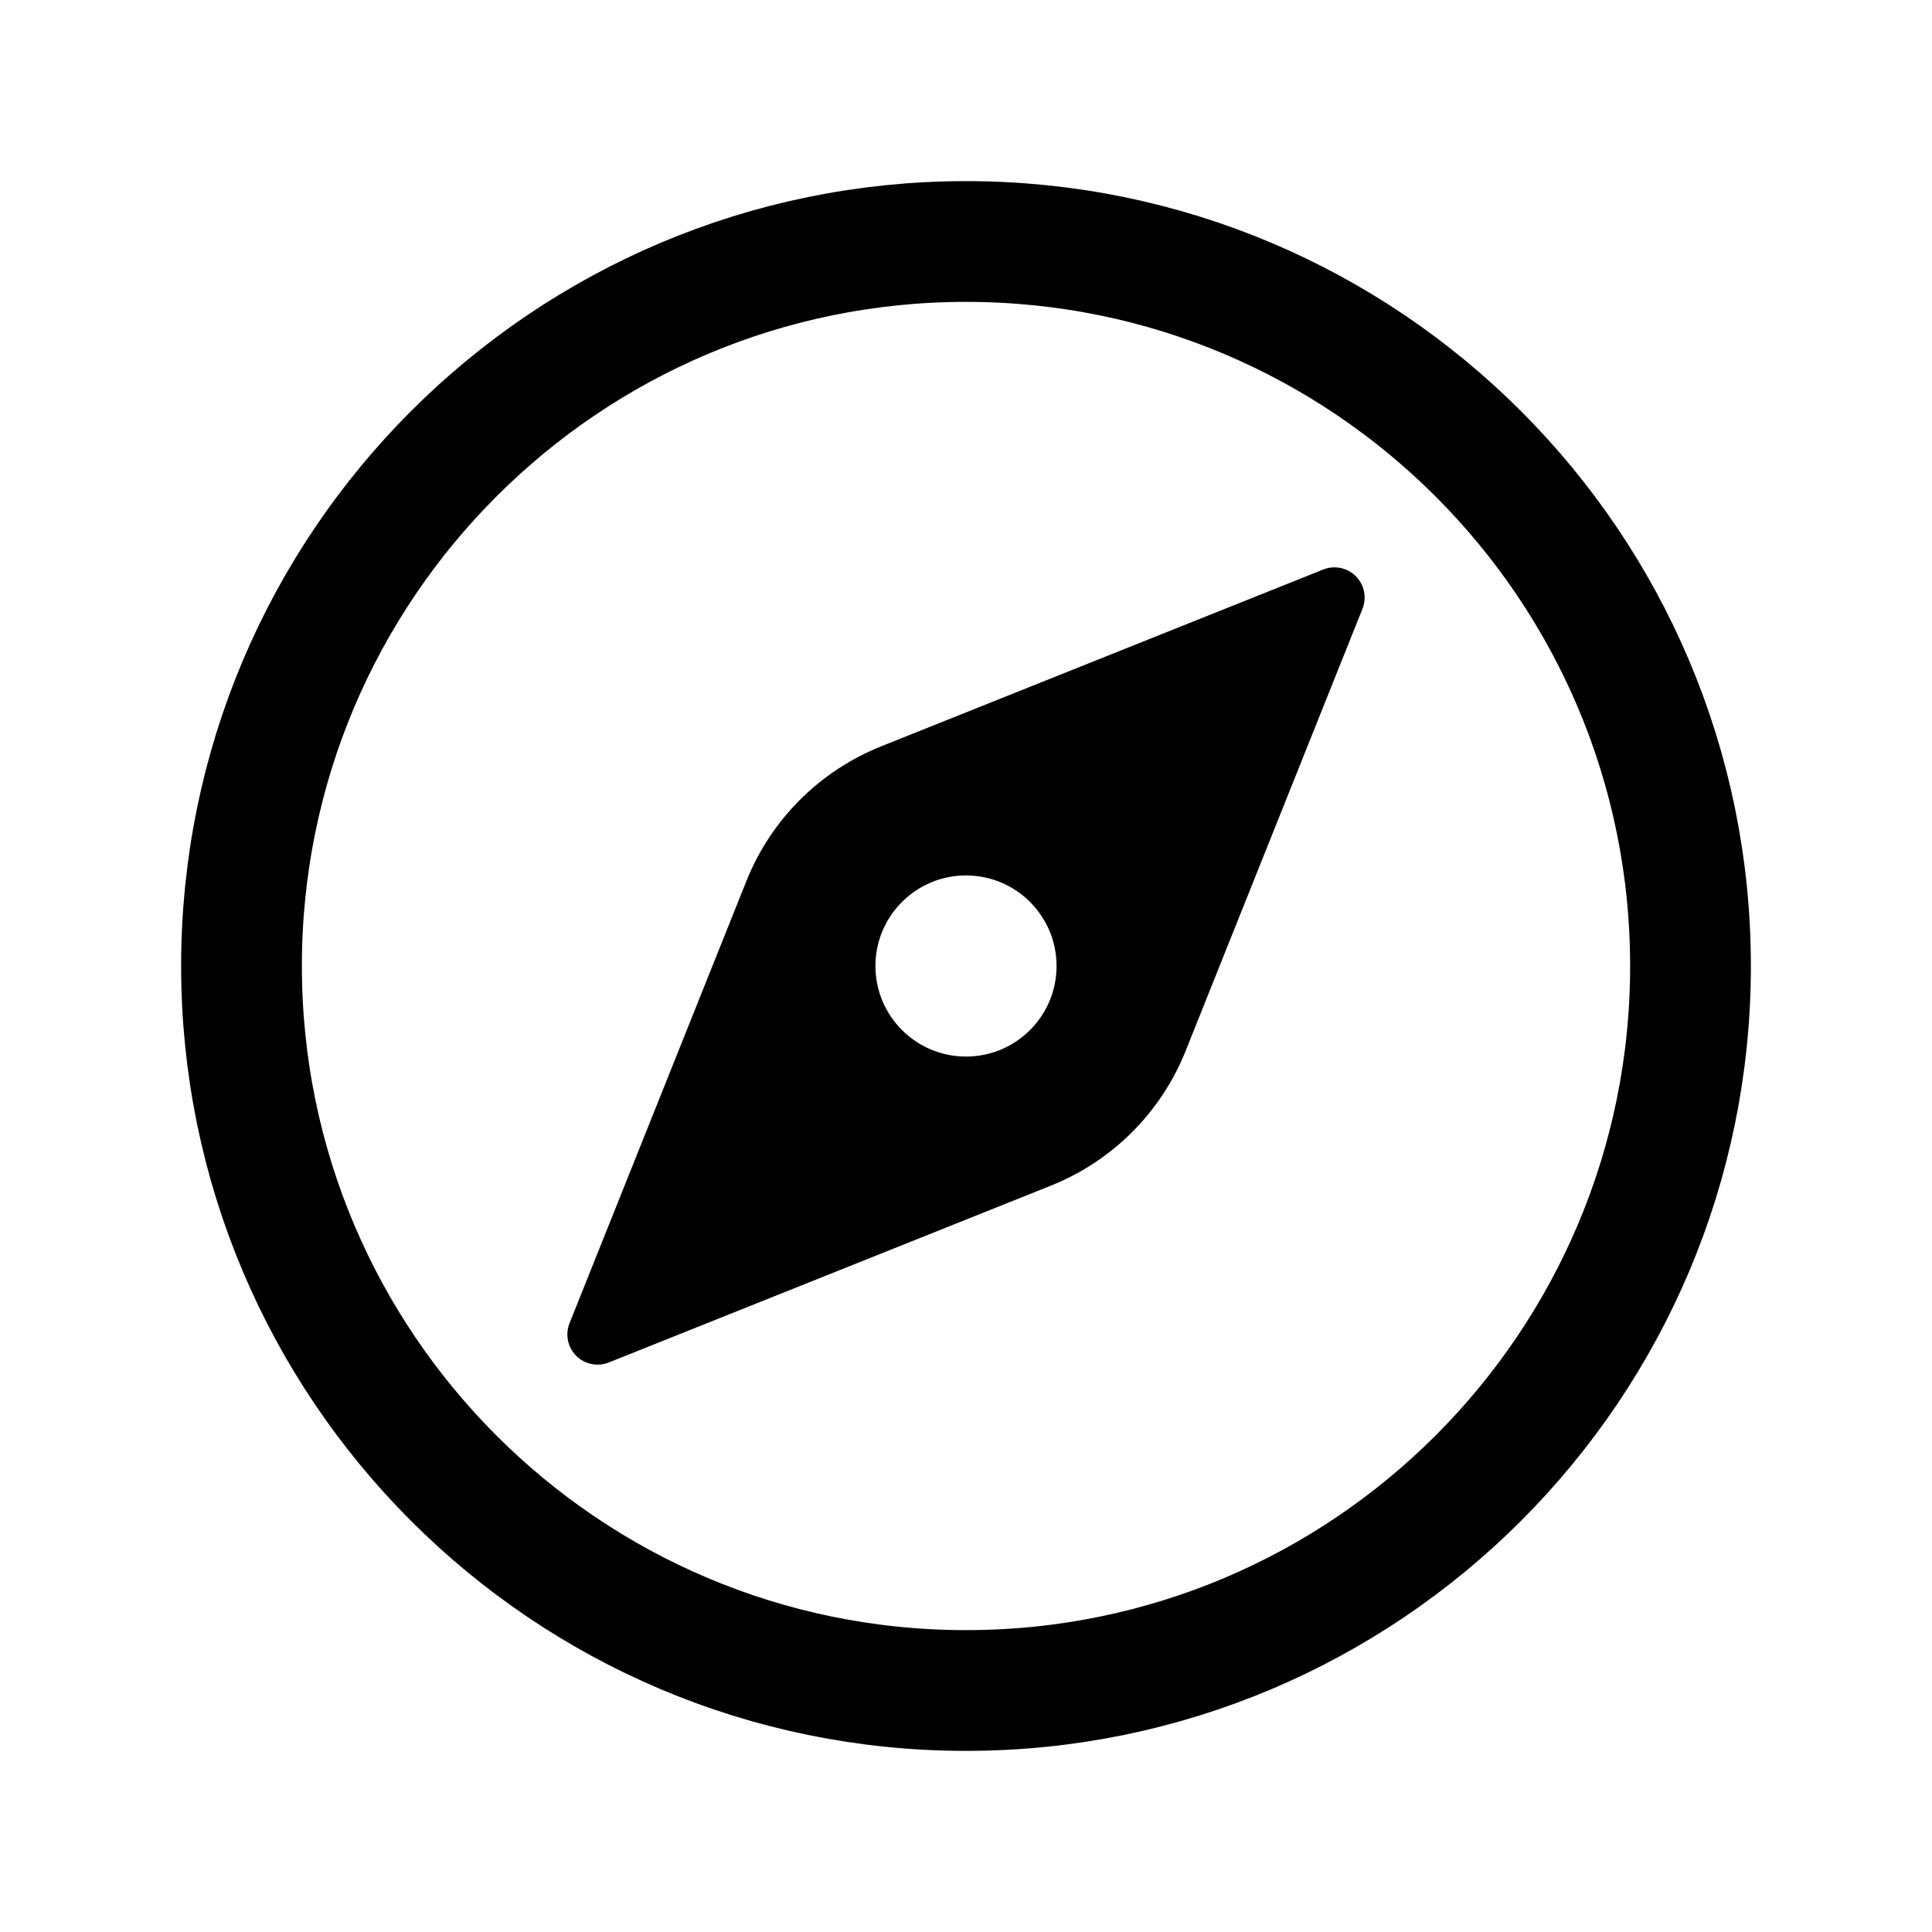
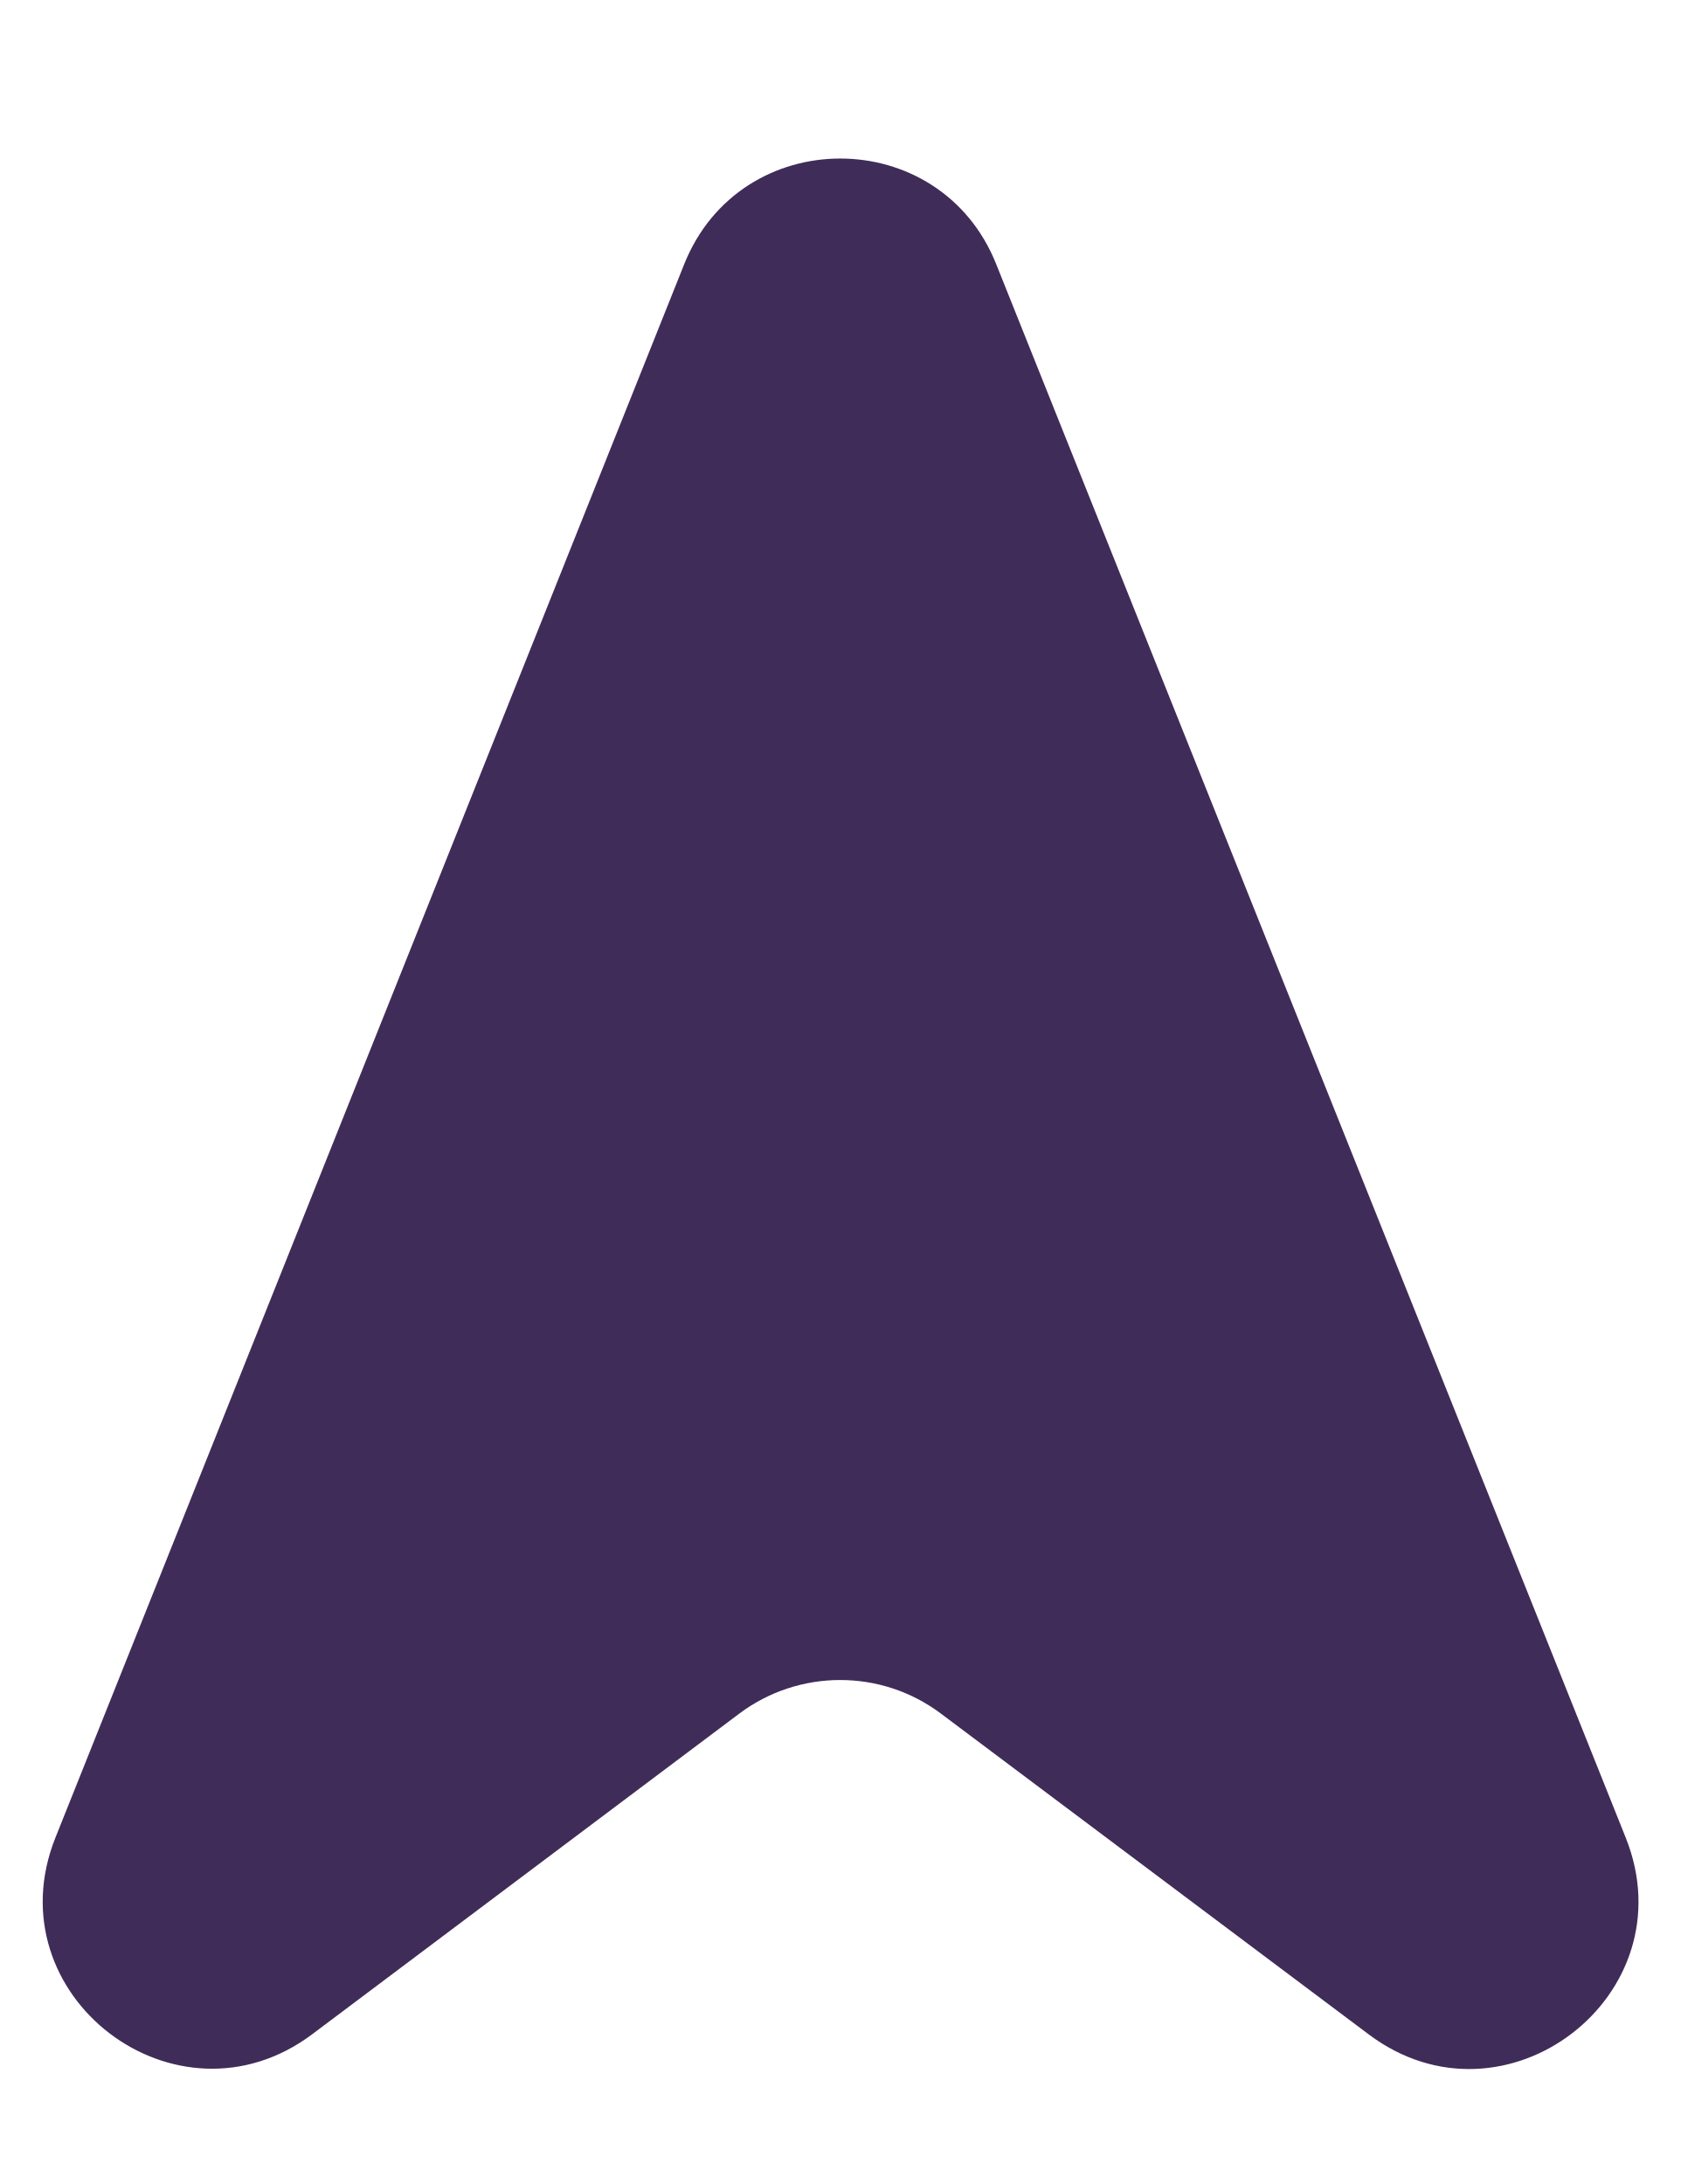
- <svg xmlns="http://www.w3.org/2000/svg" viewBox="0 0 512 512">
-   <path d="M448 256c0-106-86-192-192-192S64 150 64 256s86 192 192 192 192-86 192-192z" fill="none" stroke="currentColor" stroke-miterlimit="10" stroke-width="32" />
-   <path d="M350.67 150.93l-117.2 46.88a64 64 0 00-35.66 35.66l-46.88 117.2a8 8 0 0010.4 10.4l117.2-46.88a64 64 0 0035.66-35.66l46.88-117.2a8 8 0 00-10.4-10.4zM256 280a24 24 0 1124-24 24 24 0 01-24 24z" />
+ <svg xmlns="http://www.w3.org/2000/svg" viewBox="0 0 10 13" fill="#402c58">
+   <path fill-rule="evenodd" clip-rule="evenodd" d="M5.929 1.572C5.594 0.734 4.407 0.734 4.072 1.573L0.33 10.938C-0.045 11.876 1.051 12.715 1.859 12.108L4.4 10.2C4.755 9.934 5.245 9.933 5.6 10.2L8.147 12.11C8.956 12.717 10.051 11.877 9.676 10.939L5.929 1.572Z" />
</svg>
